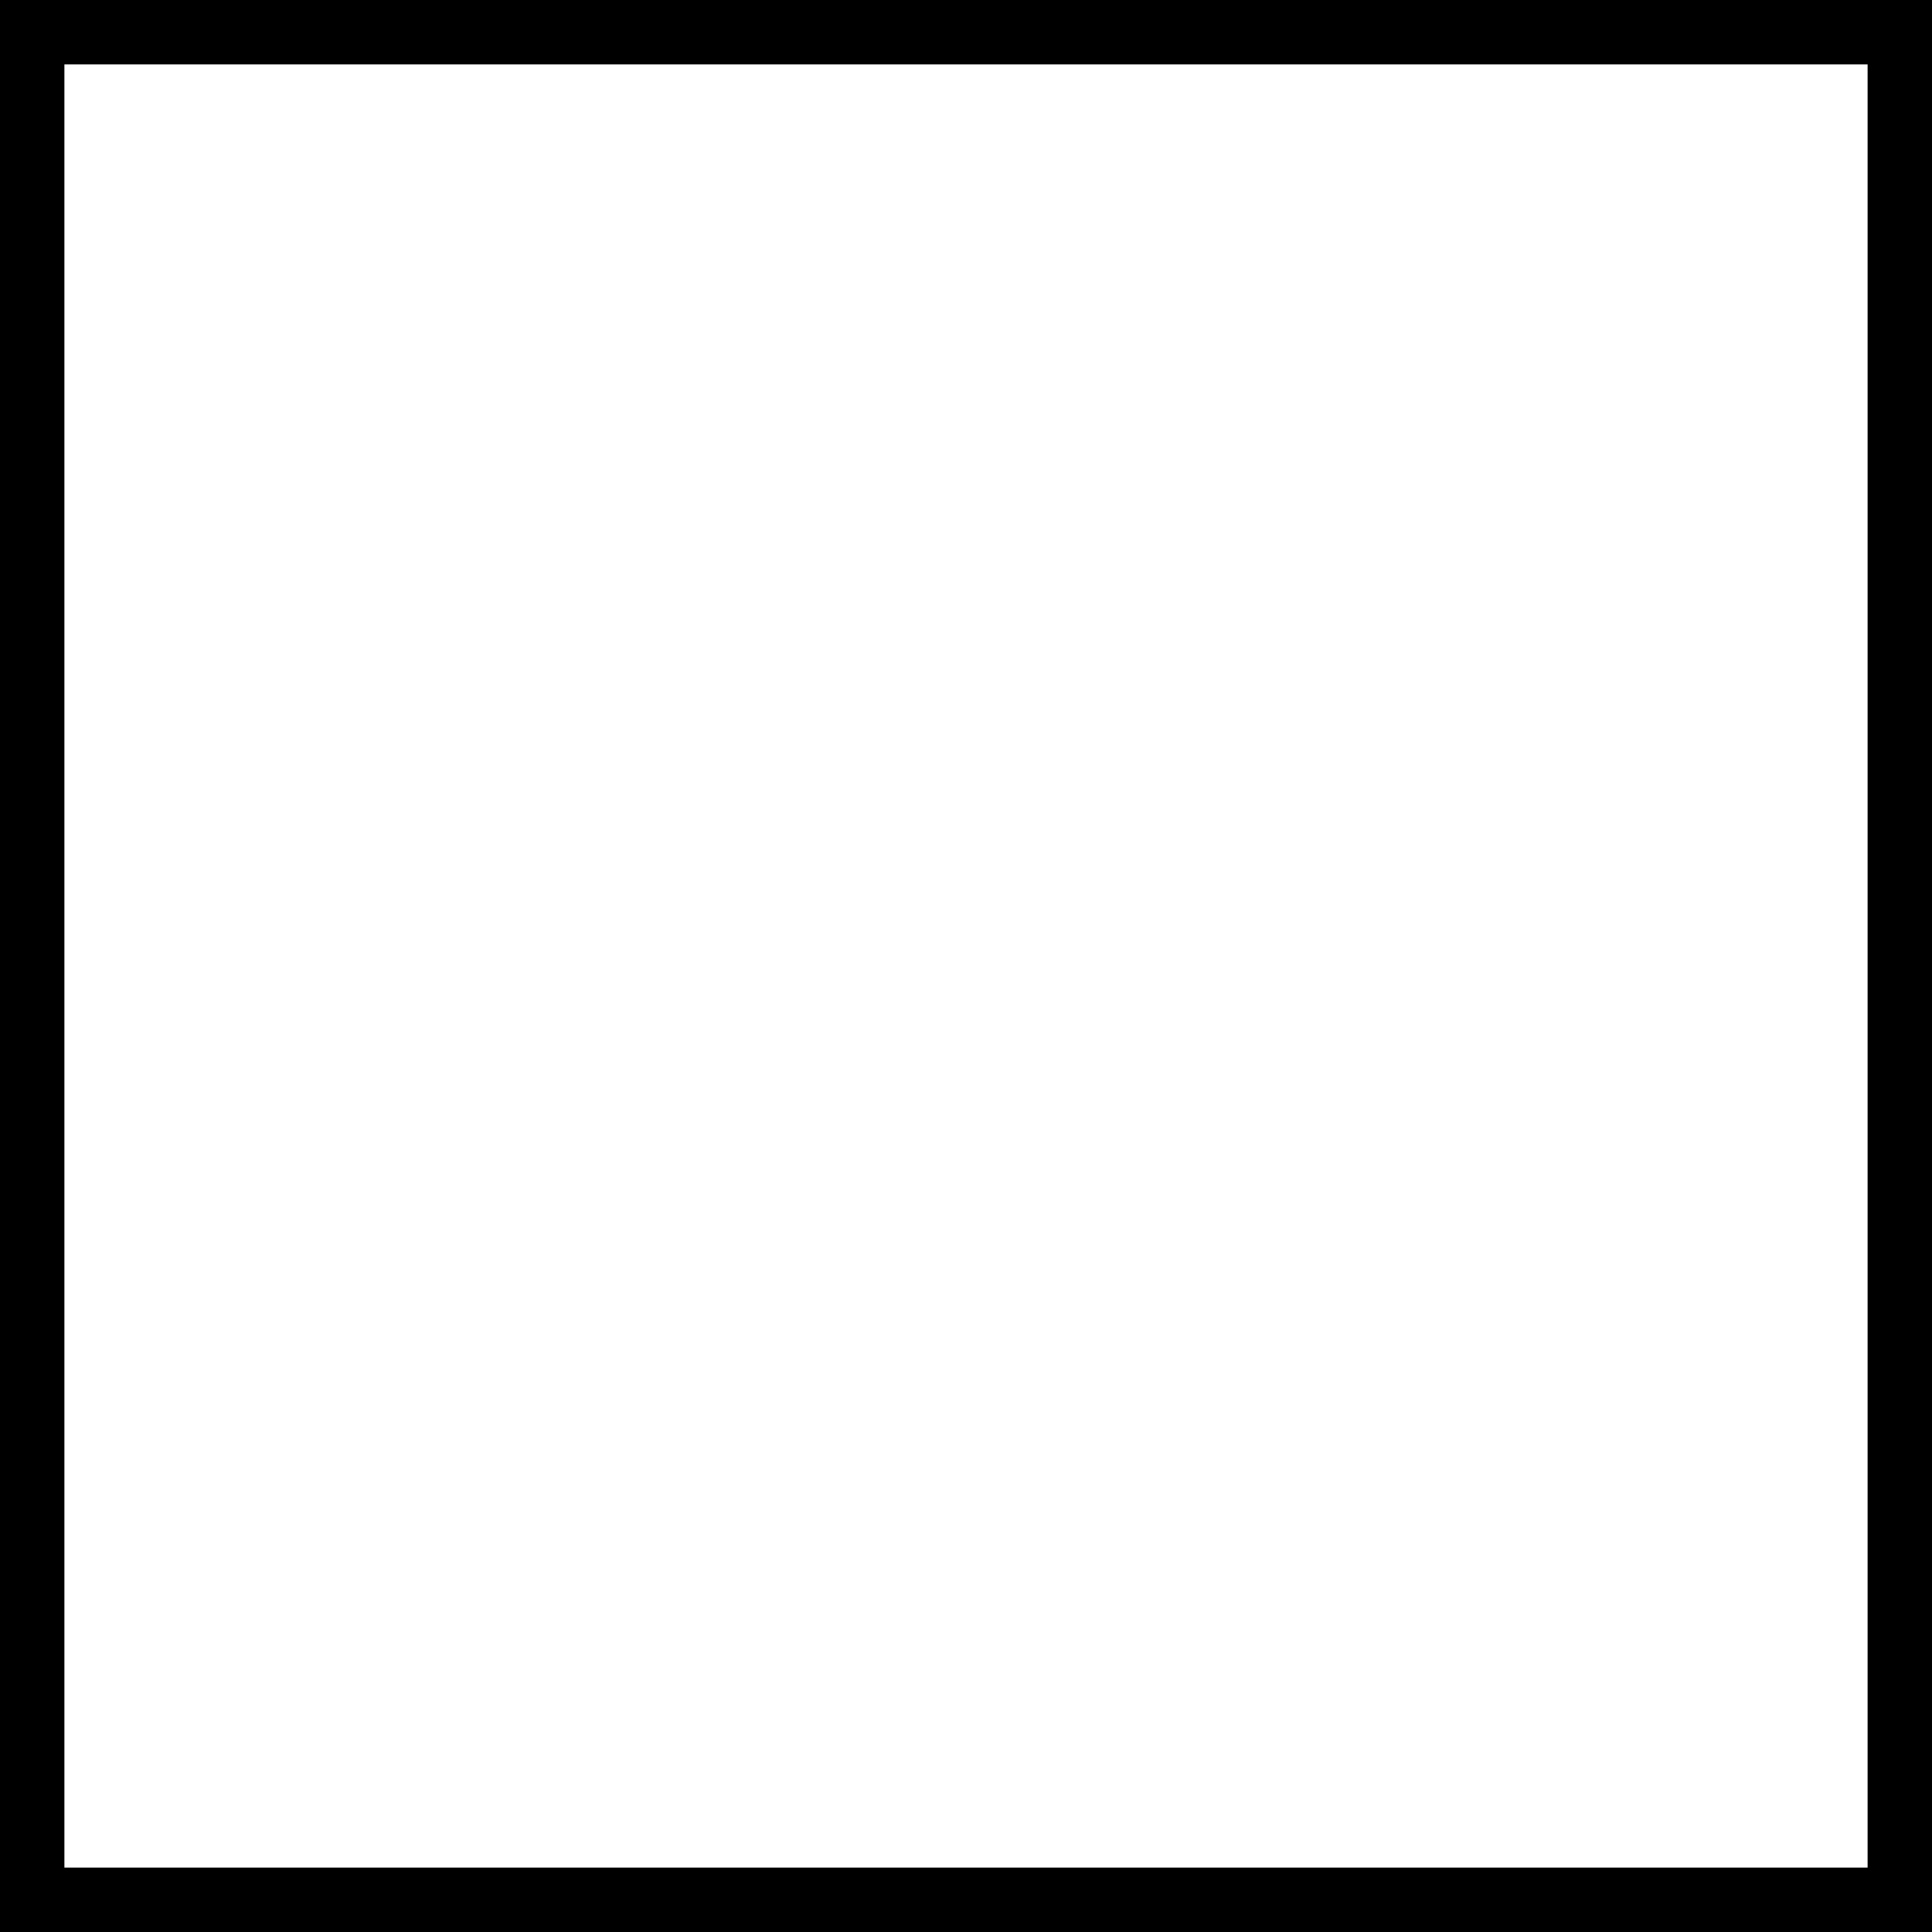
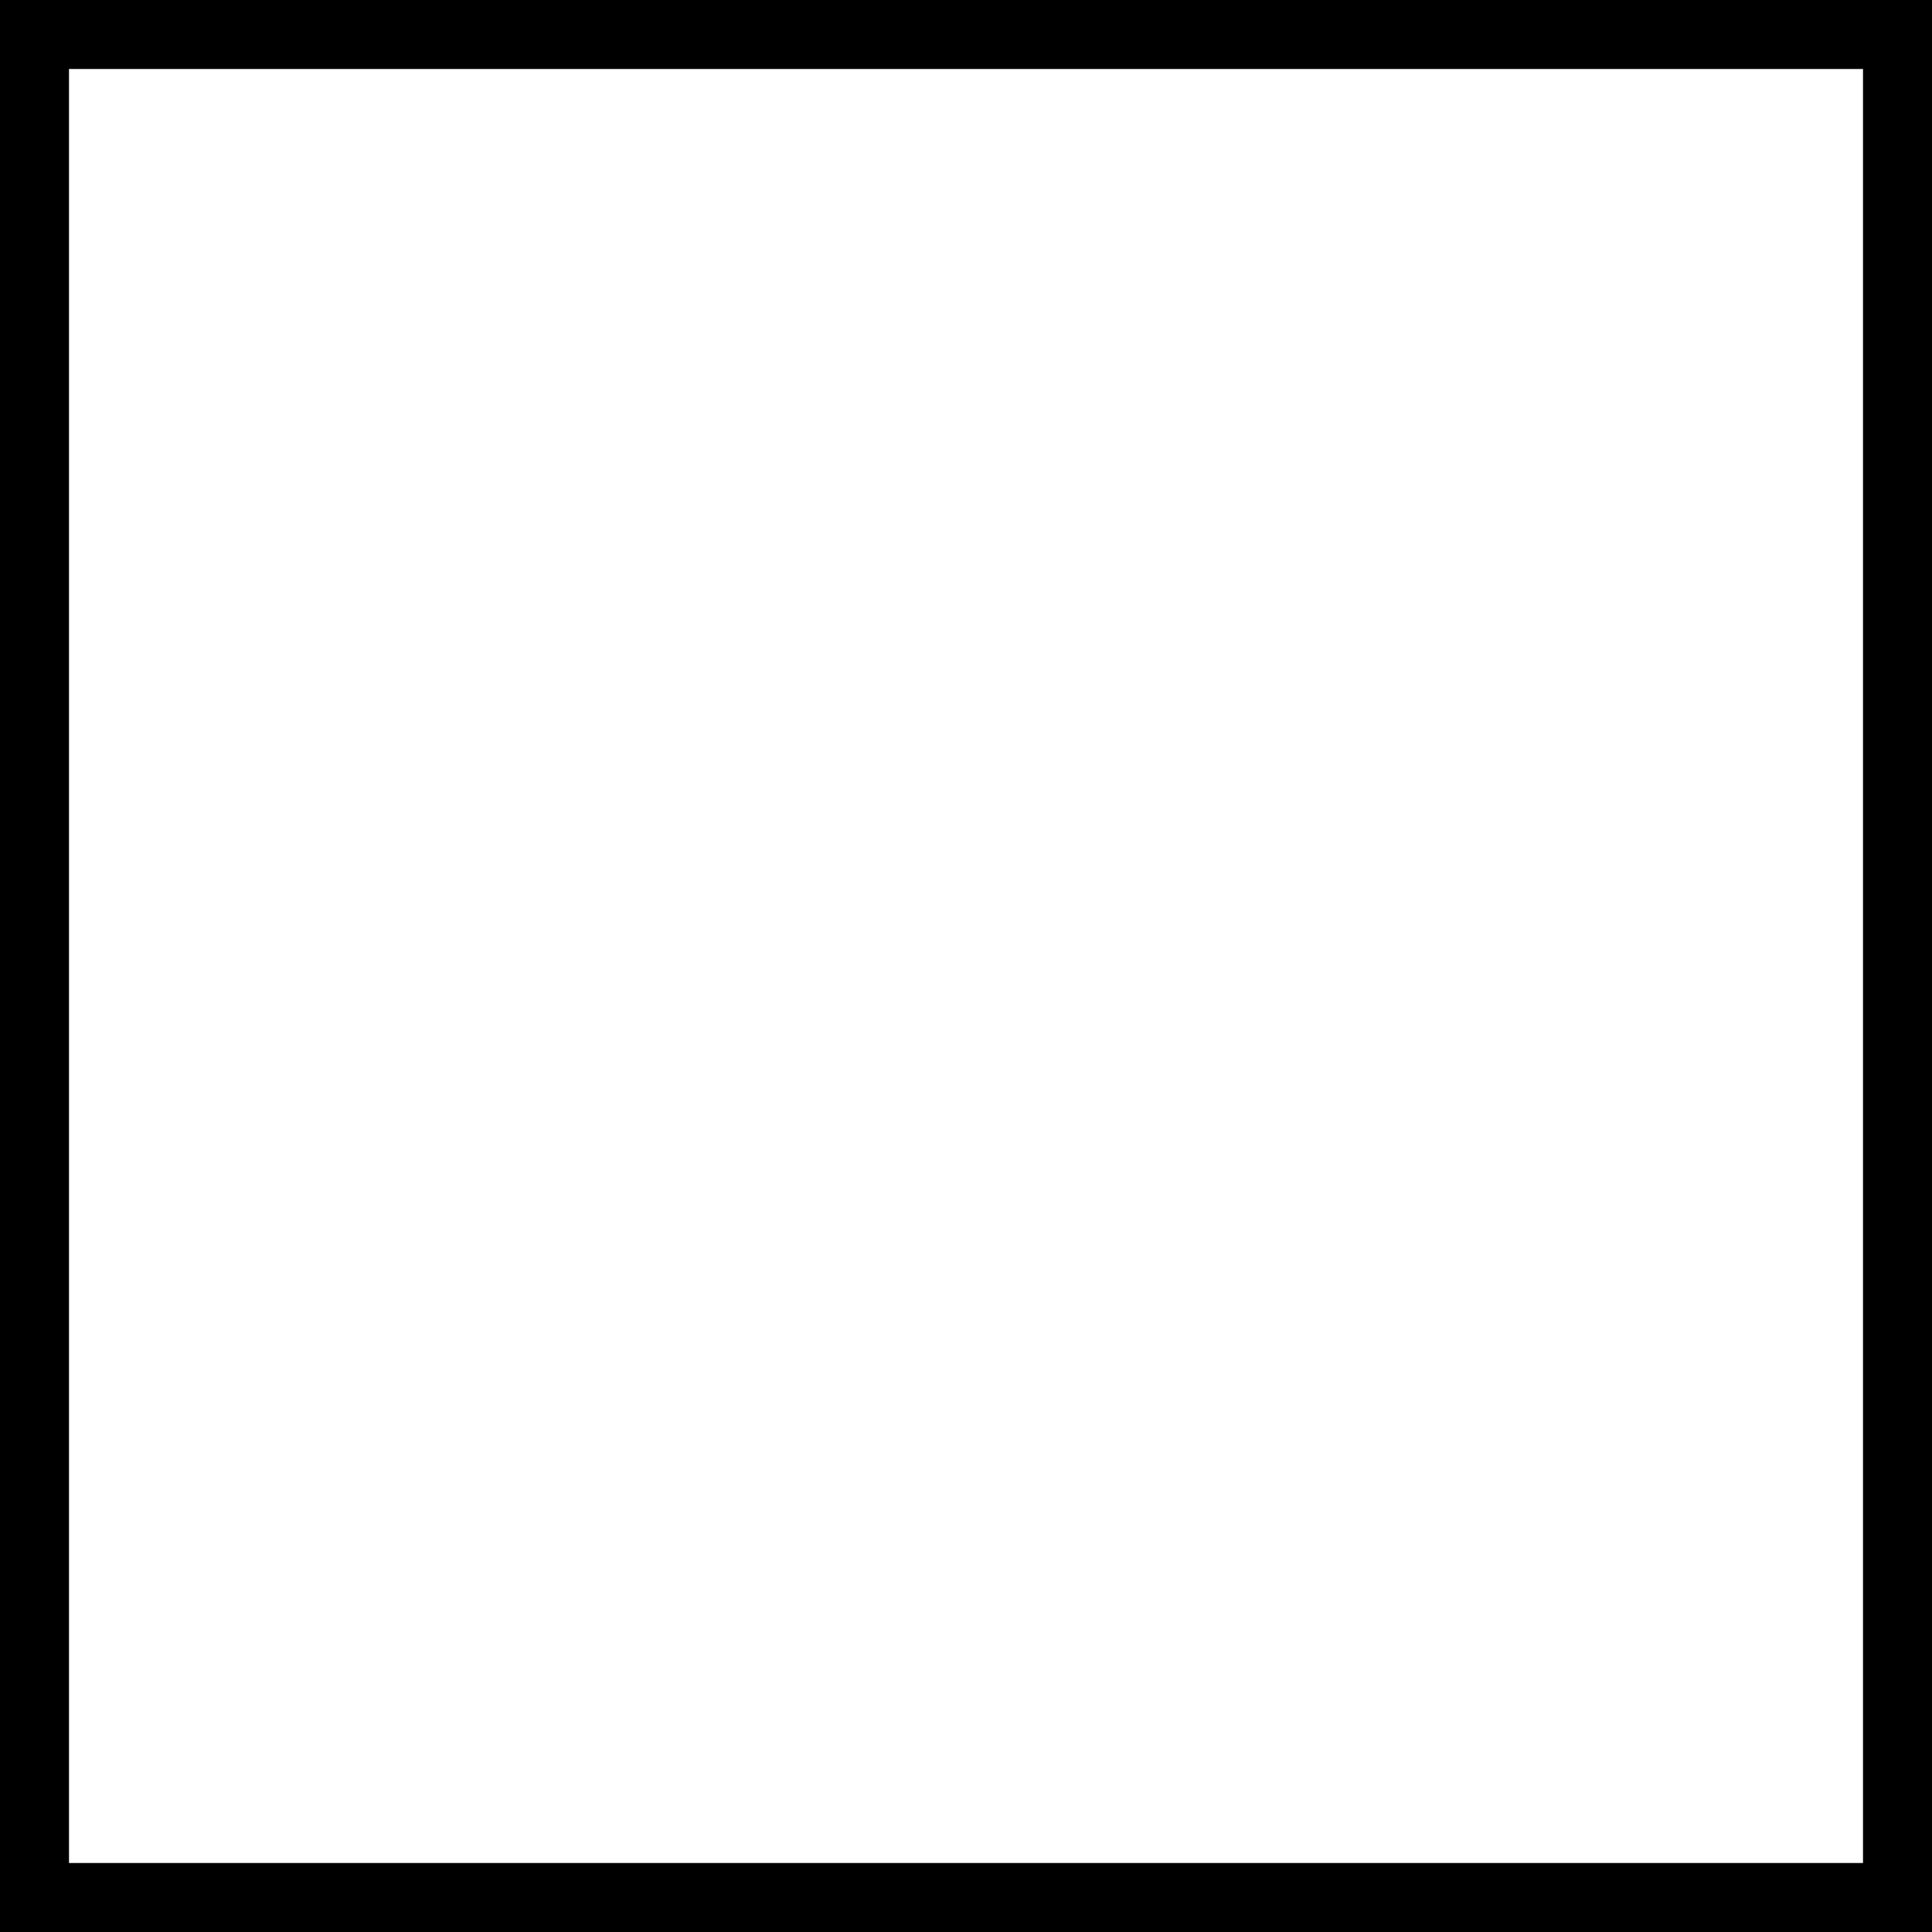
- <svg xmlns="http://www.w3.org/2000/svg" xmlns:ns1="http://www.b3mn.org/oryx" width="15" height="15" version="1.0">
+ <svg xmlns="http://www.w3.org/2000/svg" xmlns:ns1="http://www.b3mn.org/oryx" width="14" height="14" version="1.0">
  <defs />
  <ns1:magnets>
    <ns1:magnet ns1:cx="7" ns1:cy="7" ns1:default="yes" />
  </ns1:magnets>
  <ns1:docker ns1:cx="10" ns1:cy="10" />
  <g pointer-events="fill">
    <defs>
      <radialGradient id="background" cx="10%" cy="10%" r="100%" fx="10%" fy="10%">
        <stop offset="0%" stop-color="#ffffff" stop-opacity="1" />
        <stop id="fill_el" offset="100%" stop-color="#ffffff" stop-opacity="1" />
      </radialGradient>
    </defs>
-     <rect id="bg_frame" ns1:resize="vertical horizontal" x="0" y="0" width="15" height="15" rx="0" ry="0" stroke="black" stroke-width="1" fill="url(#background) #ffffcc" />
+     <rect id="bg_frame" ns1:resize="vertical horizontal" x="0" y="0" width="14" height="14" rx="0" ry="0" stroke="black" stroke-width="1" fill="url(#background) #ffffcc" />
    <text font-size="11" id="text_name" x="16" y="20" ns1:align="top center" stroke="black" />
  </g>
</svg>
